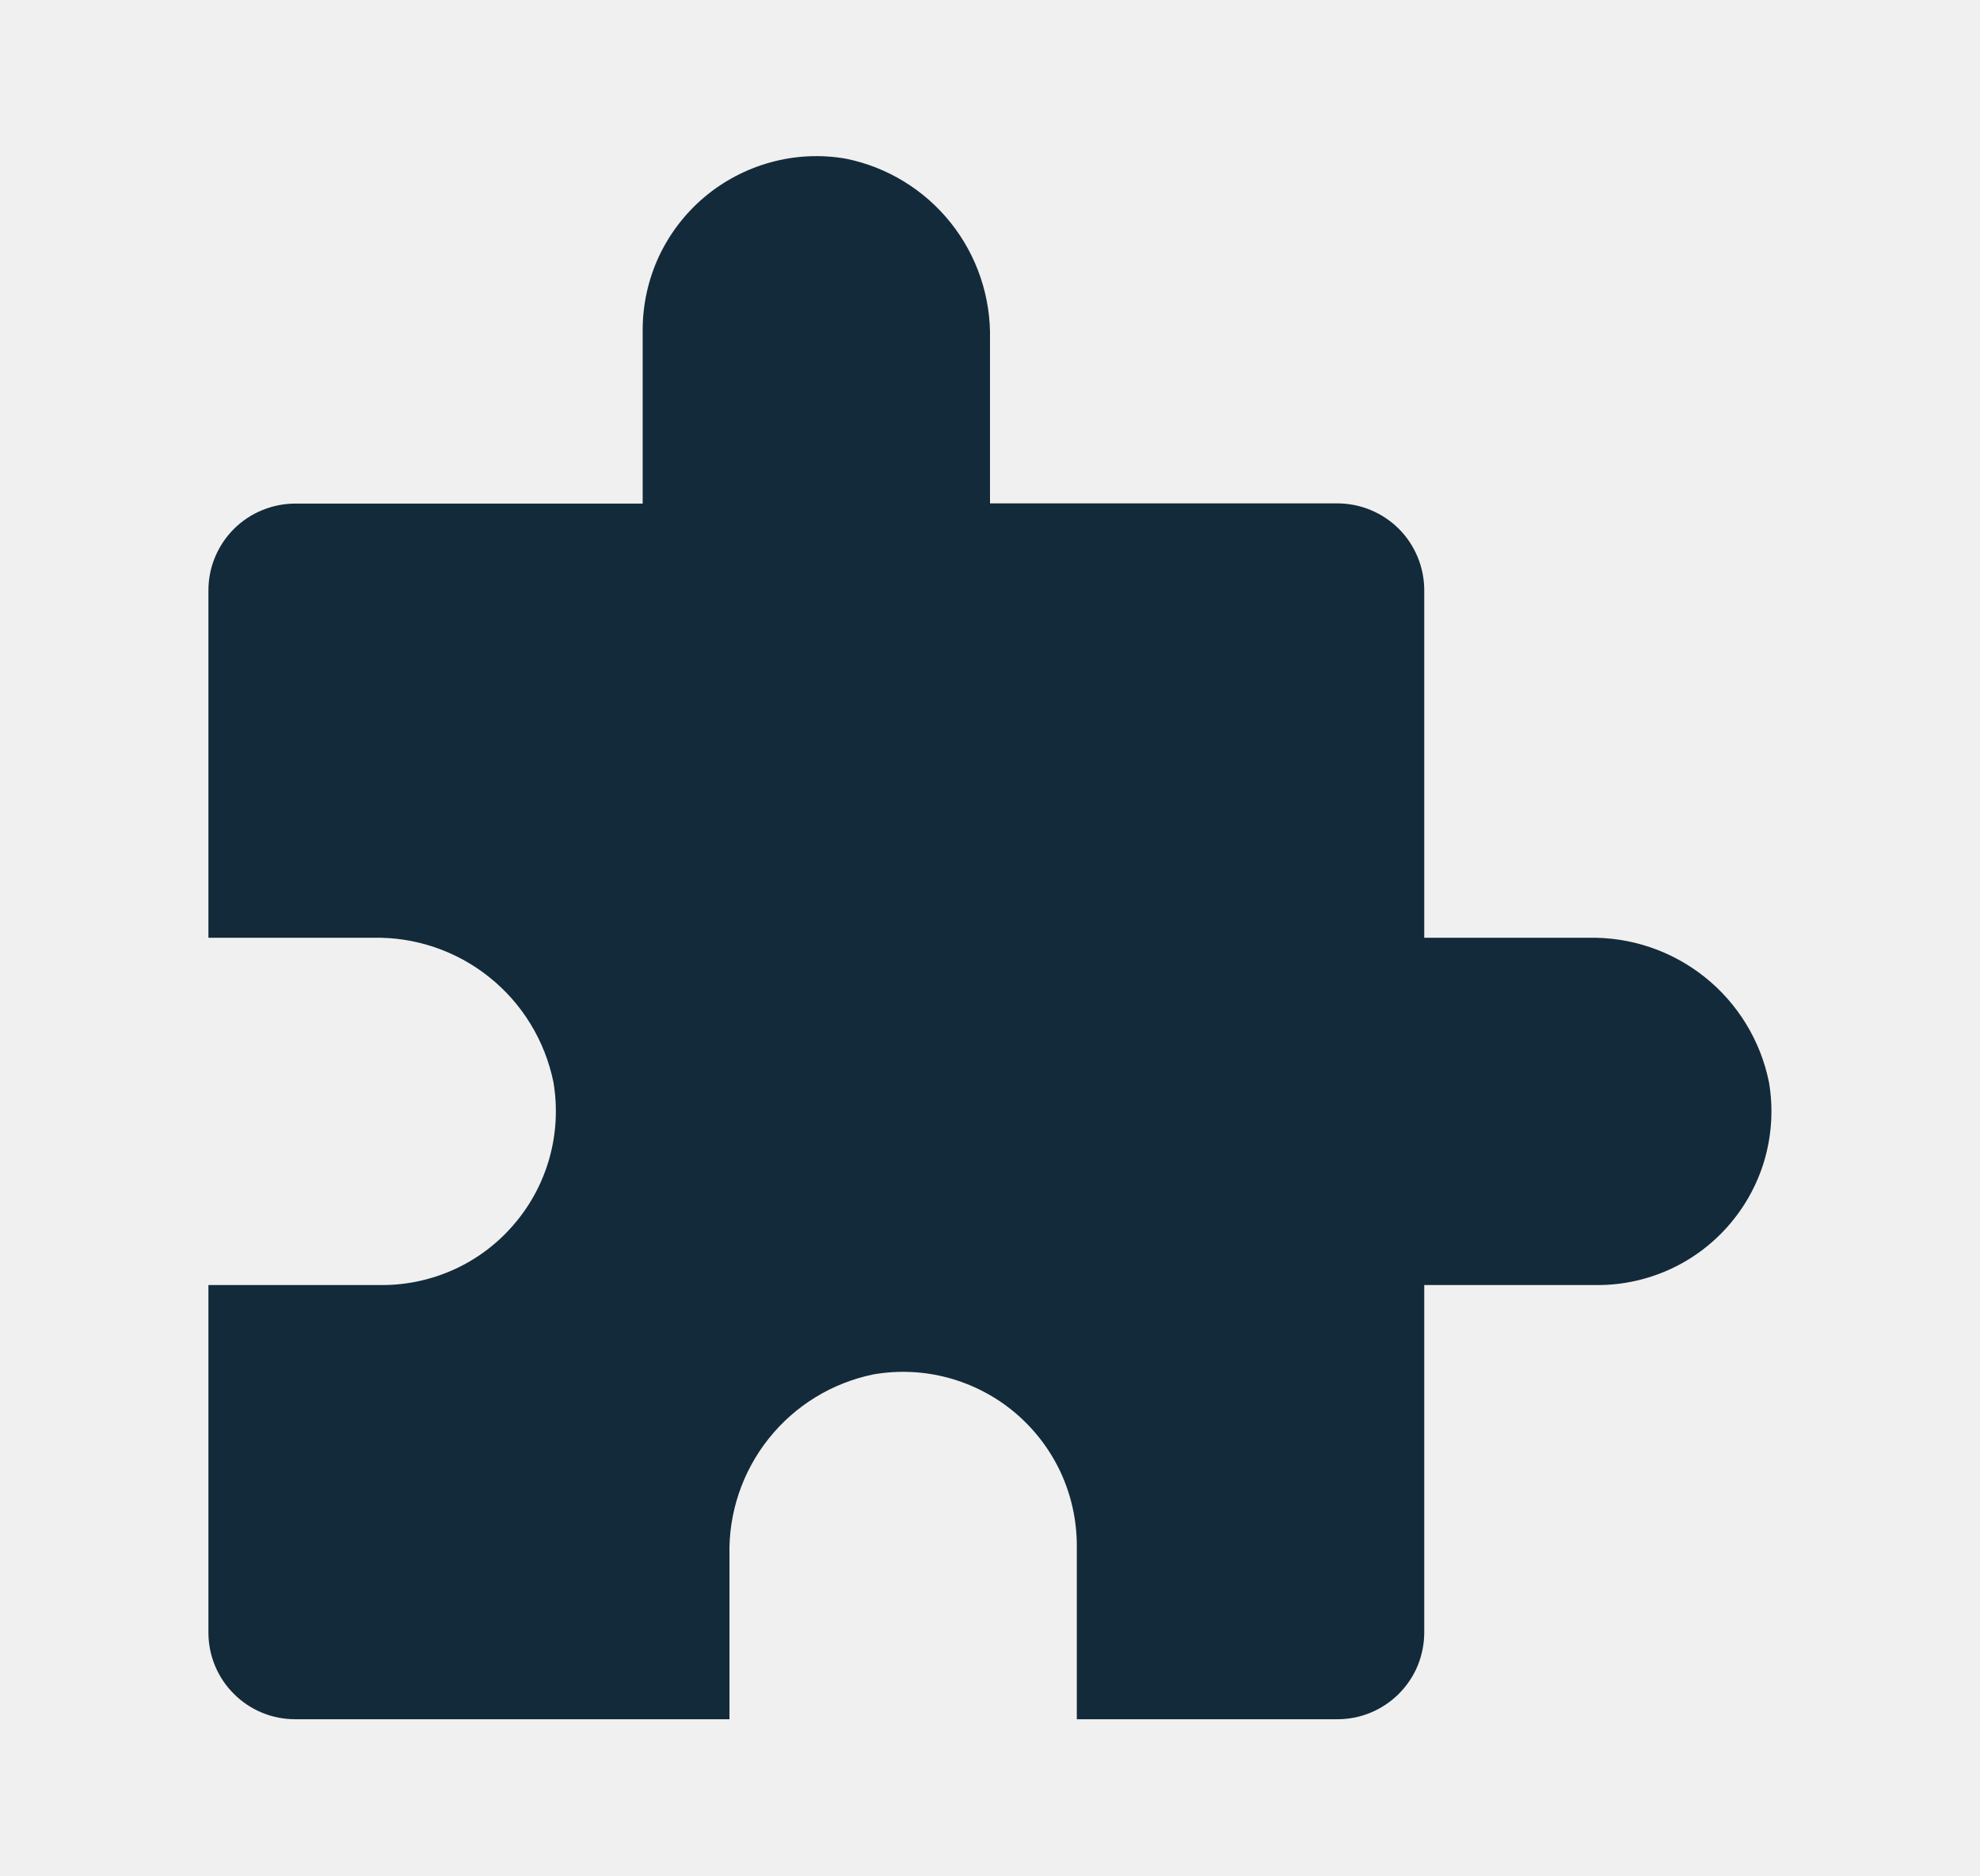
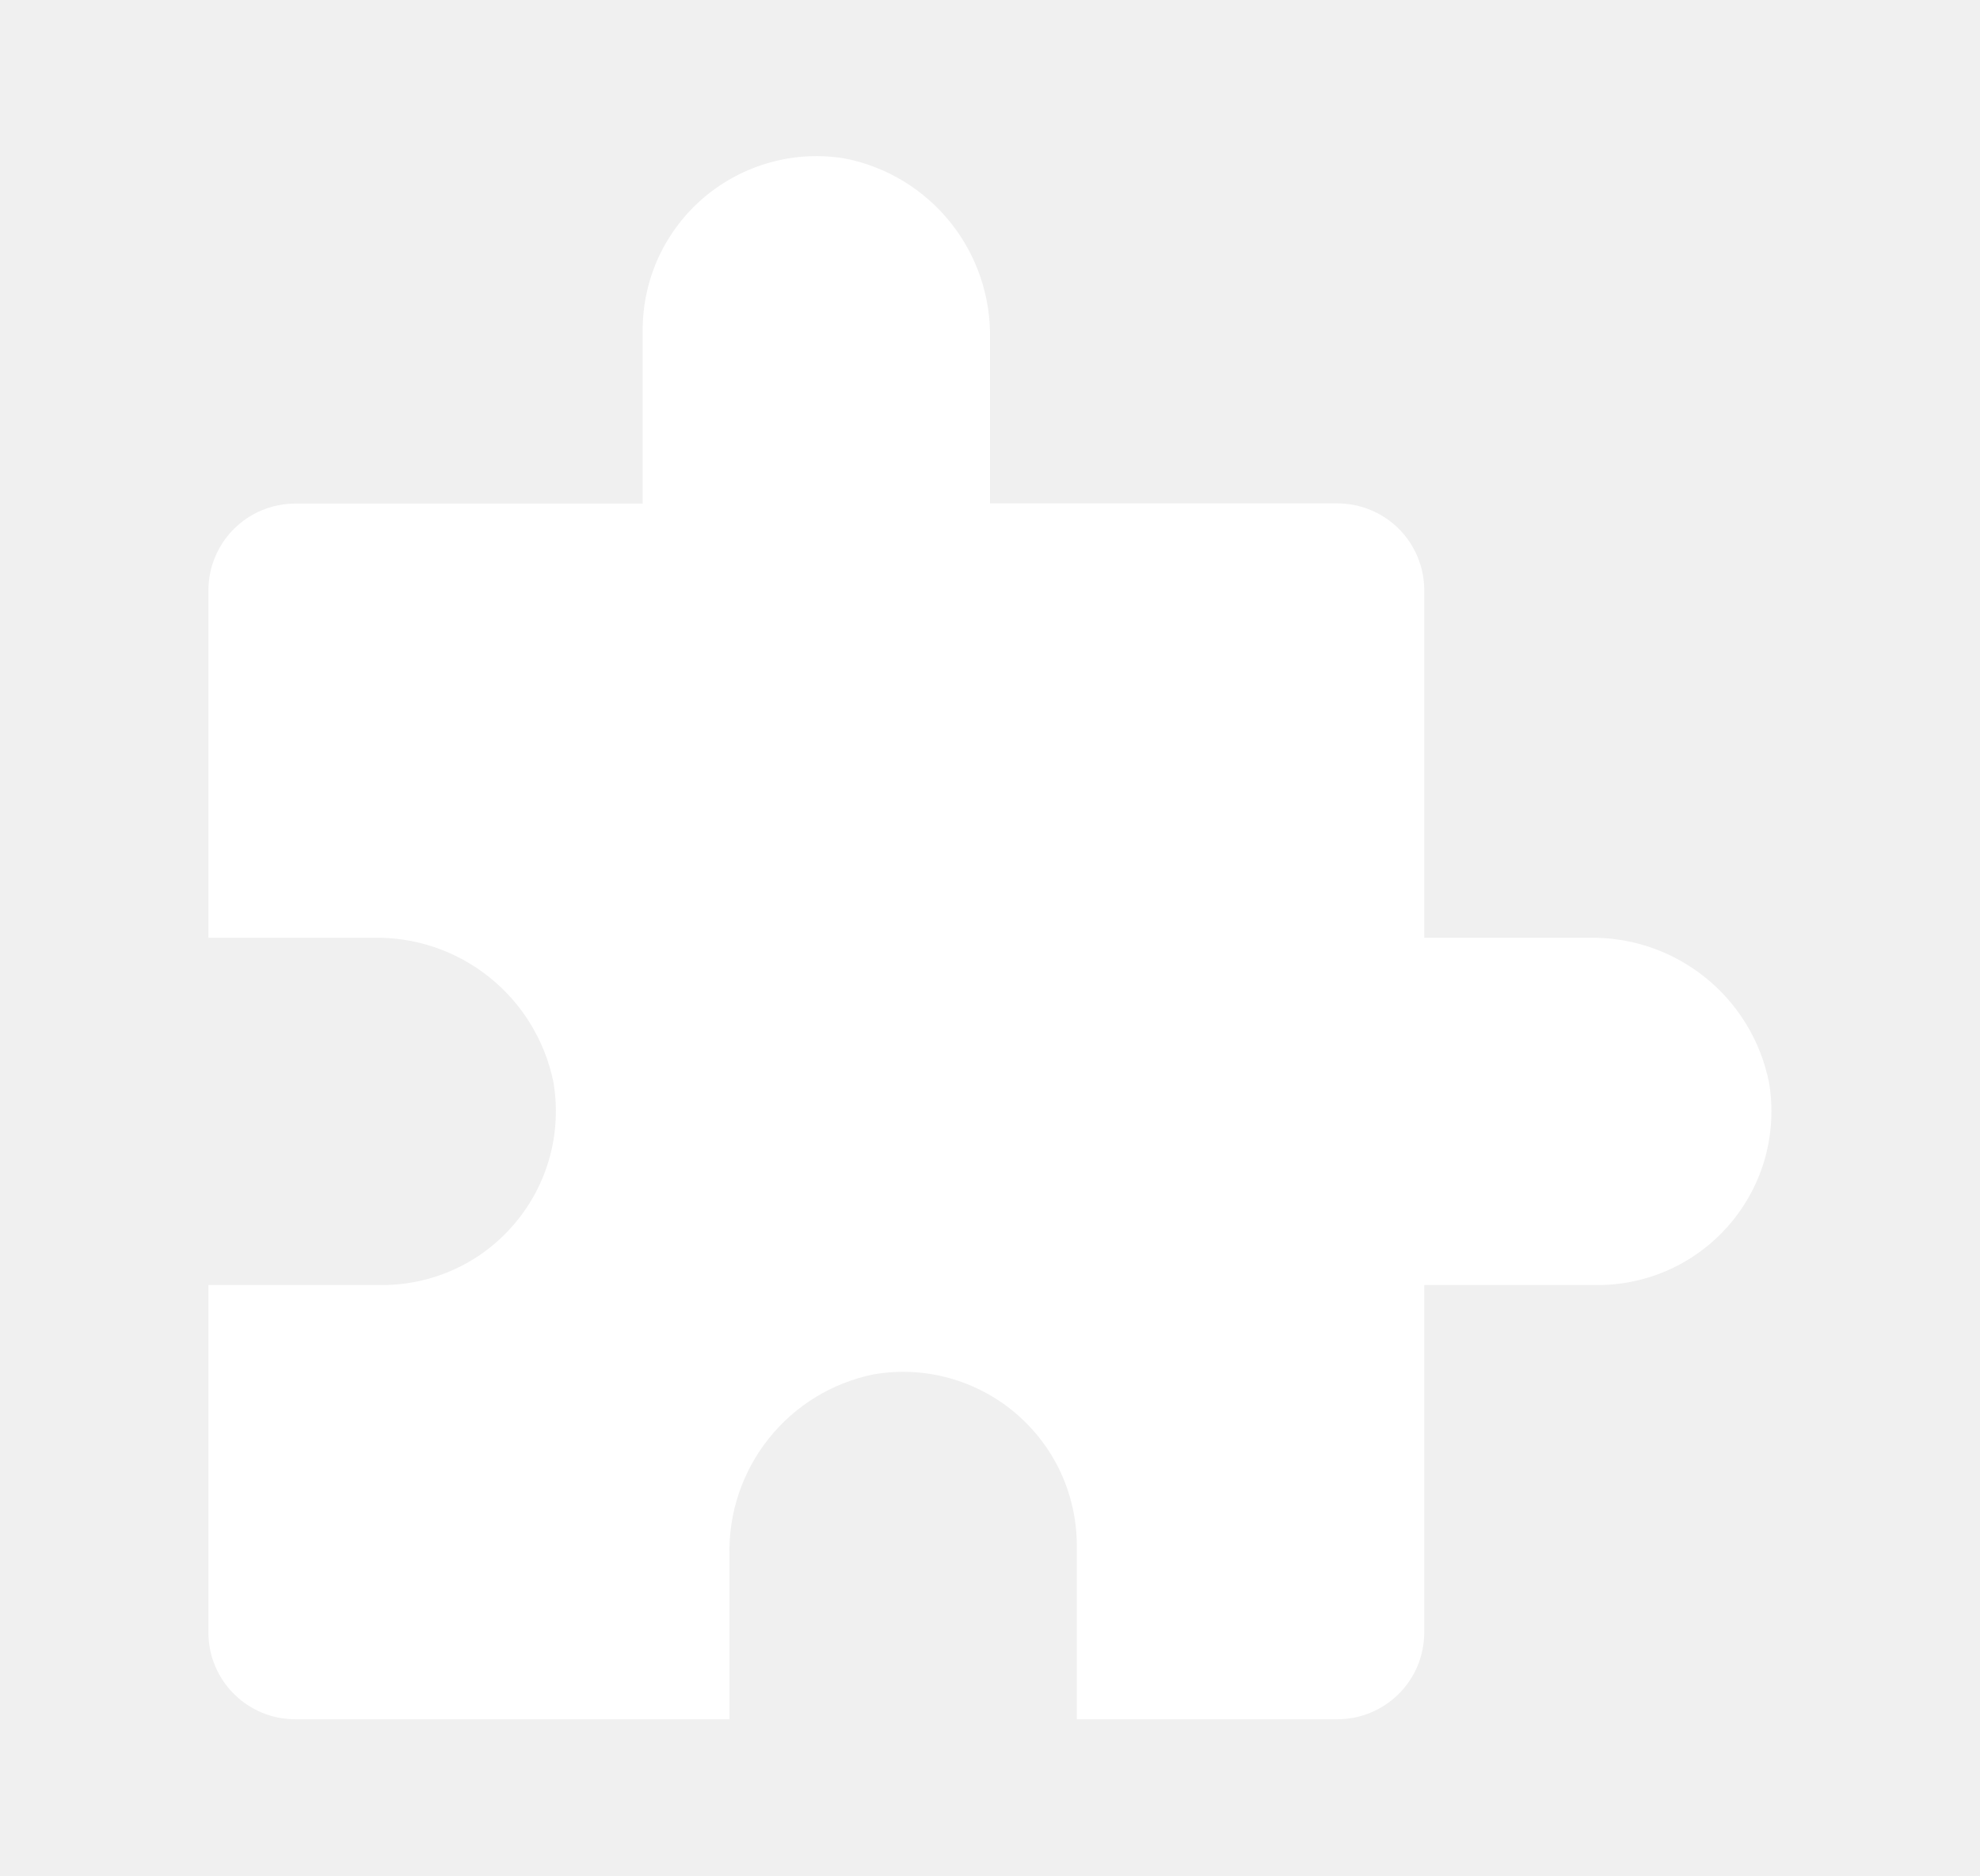
<svg xmlns="http://www.w3.org/2000/svg" width="19" height="18" viewBox="0 0 19 18" fill="none">
-   <path d="M2 15.667V12.333H3.667C3.909 12.333 4.149 12.28 4.369 12.178C4.589 12.076 4.784 11.927 4.94 11.741C5.097 11.556 5.211 11.339 5.275 11.105C5.339 10.871 5.351 10.626 5.311 10.387C5.23 9.989 5.012 9.631 4.695 9.378C4.378 9.124 3.981 8.99 3.575 9H2V5.667C2 5.558 2.021 5.449 2.063 5.348C2.105 5.247 2.166 5.155 2.244 5.077C2.321 5 2.413 4.938 2.514 4.897C2.615 4.855 2.724 4.833 2.833 4.833H6.167V3.167C6.167 2.924 6.22 2.684 6.322 2.463C6.425 2.243 6.574 2.048 6.76 1.891C6.946 1.735 7.163 1.621 7.398 1.557C7.632 1.493 7.878 1.481 8.117 1.523C8.514 1.603 8.87 1.821 9.123 2.138C9.376 2.455 9.509 2.851 9.5 3.256V4.831H12.833C13.054 4.831 13.266 4.919 13.423 5.075C13.579 5.231 13.667 5.444 13.667 5.665V9H15.242C15.648 8.991 16.044 9.125 16.361 9.379C16.677 9.632 16.895 9.989 16.975 10.387C17.016 10.626 17.003 10.871 16.94 11.105C16.876 11.339 16.761 11.556 16.605 11.741C16.448 11.927 16.253 12.076 16.033 12.178C15.813 12.28 15.574 12.333 15.331 12.333H13.667V15.667C13.667 15.776 13.645 15.885 13.604 15.986C13.562 16.087 13.5 16.179 13.423 16.256C13.345 16.334 13.253 16.395 13.152 16.437C13.051 16.479 12.943 16.5 12.833 16.5H10.333V14.834C10.333 14.591 10.28 14.351 10.178 14.13C10.075 13.91 9.926 13.715 9.74 13.558C9.555 13.402 9.337 13.288 9.103 13.224C8.868 13.16 8.623 13.149 8.383 13.19C7.986 13.271 7.629 13.489 7.377 13.806C7.124 14.123 6.99 14.52 7 14.925V16.5H2.833C2.724 16.5 2.615 16.479 2.514 16.437C2.413 16.395 2.321 16.334 2.244 16.256C2.166 16.179 2.105 16.087 2.063 15.986C2.021 15.885 2 15.776 2 15.667Z" fill="#132A3A" />
+   <path d="M2 15.667V12.333H3.667C3.909 12.333 4.149 12.28 4.369 12.178C4.589 12.076 4.784 11.927 4.94 11.741C5.097 11.556 5.211 11.339 5.275 11.105C5.339 10.871 5.351 10.626 5.311 10.387C5.23 9.989 5.012 9.631 4.695 9.378C4.378 9.124 3.981 8.99 3.575 9H2V5.667C2 5.558 2.021 5.449 2.063 5.348C2.105 5.247 2.166 5.155 2.244 5.077C2.321 5 2.413 4.938 2.514 4.897C2.615 4.855 2.724 4.833 2.833 4.833H6.167V3.167C6.167 2.924 6.22 2.684 6.322 2.463C6.425 2.243 6.574 2.048 6.76 1.891C6.946 1.735 7.163 1.621 7.398 1.557C7.632 1.493 7.878 1.481 8.117 1.523C8.514 1.603 8.87 1.821 9.123 2.138C9.376 2.455 9.509 2.851 9.5 3.256V4.831H12.833C13.054 4.831 13.266 4.919 13.423 5.075C13.579 5.231 13.667 5.444 13.667 5.665V9H15.242C15.648 8.991 16.044 9.125 16.361 9.379C16.677 9.632 16.895 9.989 16.975 10.387C17.016 10.626 17.003 10.871 16.94 11.105C16.876 11.339 16.761 11.556 16.605 11.741C16.448 11.927 16.253 12.076 16.033 12.178C15.813 12.28 15.574 12.333 15.331 12.333H13.667V15.667C13.667 15.776 13.645 15.885 13.604 15.986C13.562 16.087 13.5 16.179 13.423 16.256C13.345 16.334 13.253 16.395 13.152 16.437C13.051 16.479 12.943 16.5 12.833 16.5H10.333V14.834C10.333 14.591 10.28 14.351 10.178 14.13C10.075 13.91 9.926 13.715 9.74 13.558C9.555 13.402 9.337 13.288 9.103 13.224C8.868 13.16 8.623 13.149 8.383 13.19C7.986 13.271 7.629 13.489 7.377 13.806C7.124 14.123 6.99 14.52 7 14.925V16.5H2.833C2.724 16.5 2.615 16.479 2.514 16.437C2.413 16.395 2.321 16.334 2.244 16.256C2.166 16.179 2.105 16.087 2.063 15.986C2.021 15.885 2 15.776 2 15.667Z" fill="white" />
</svg>
